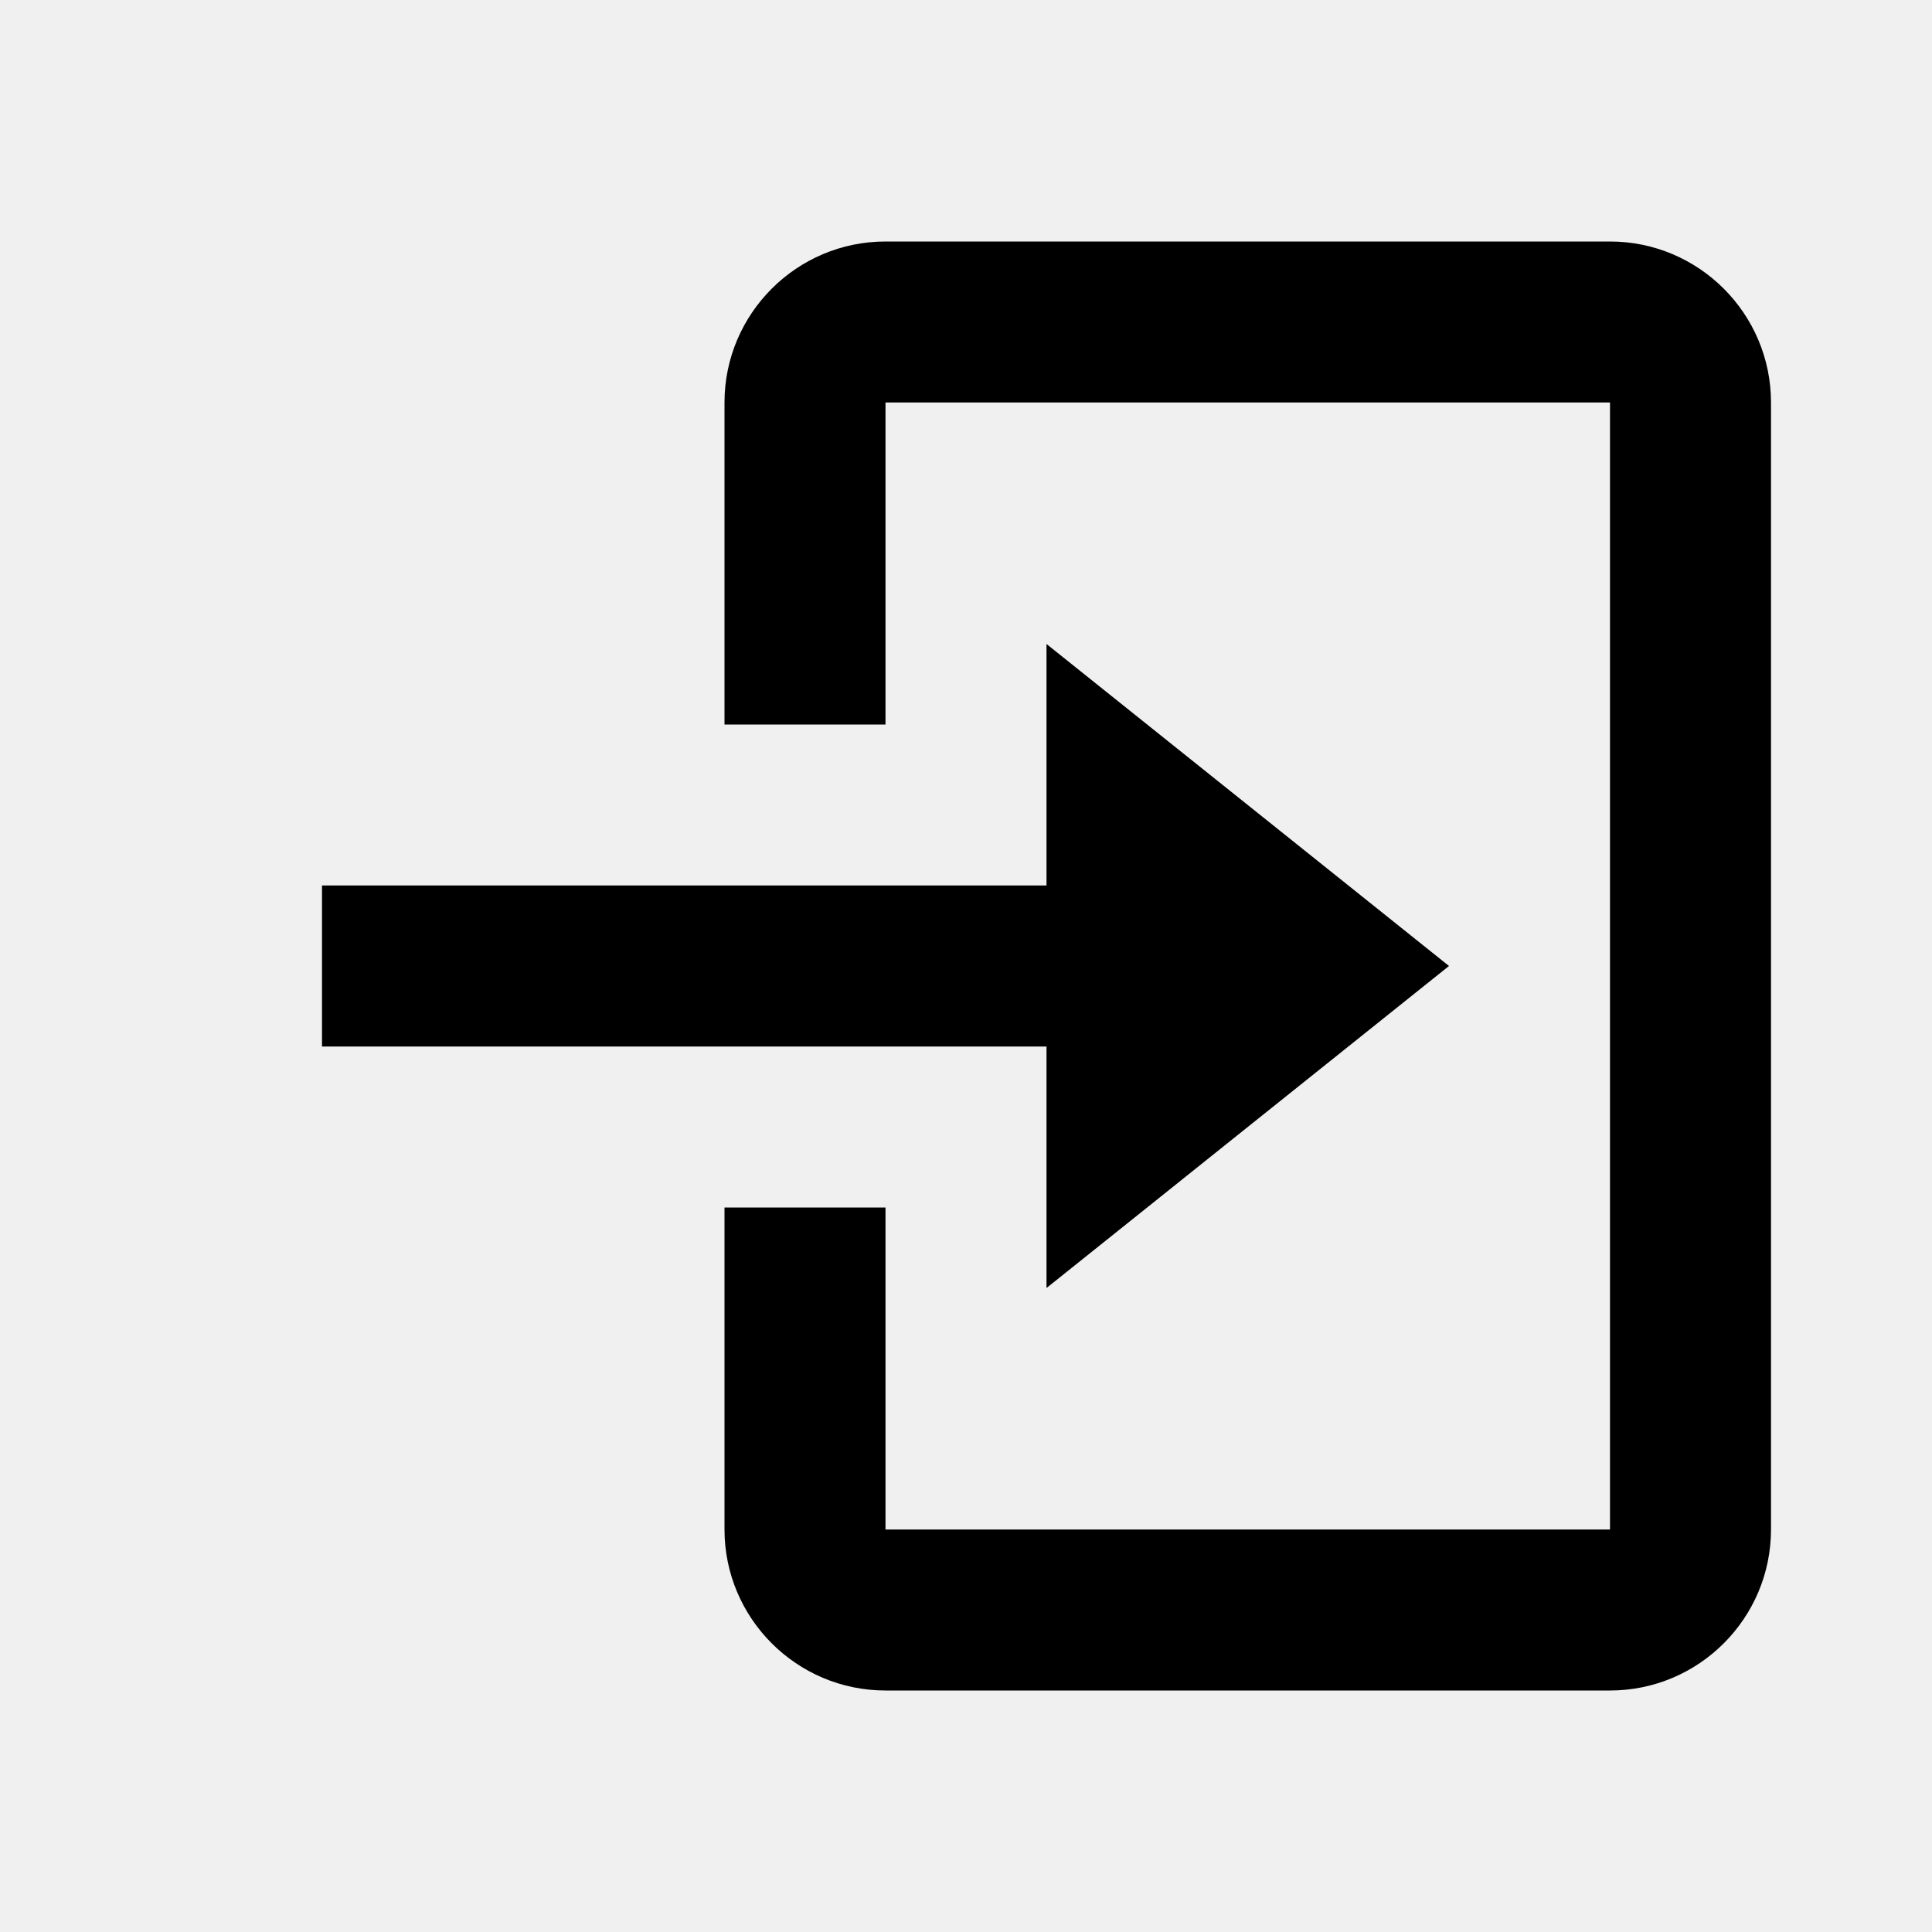
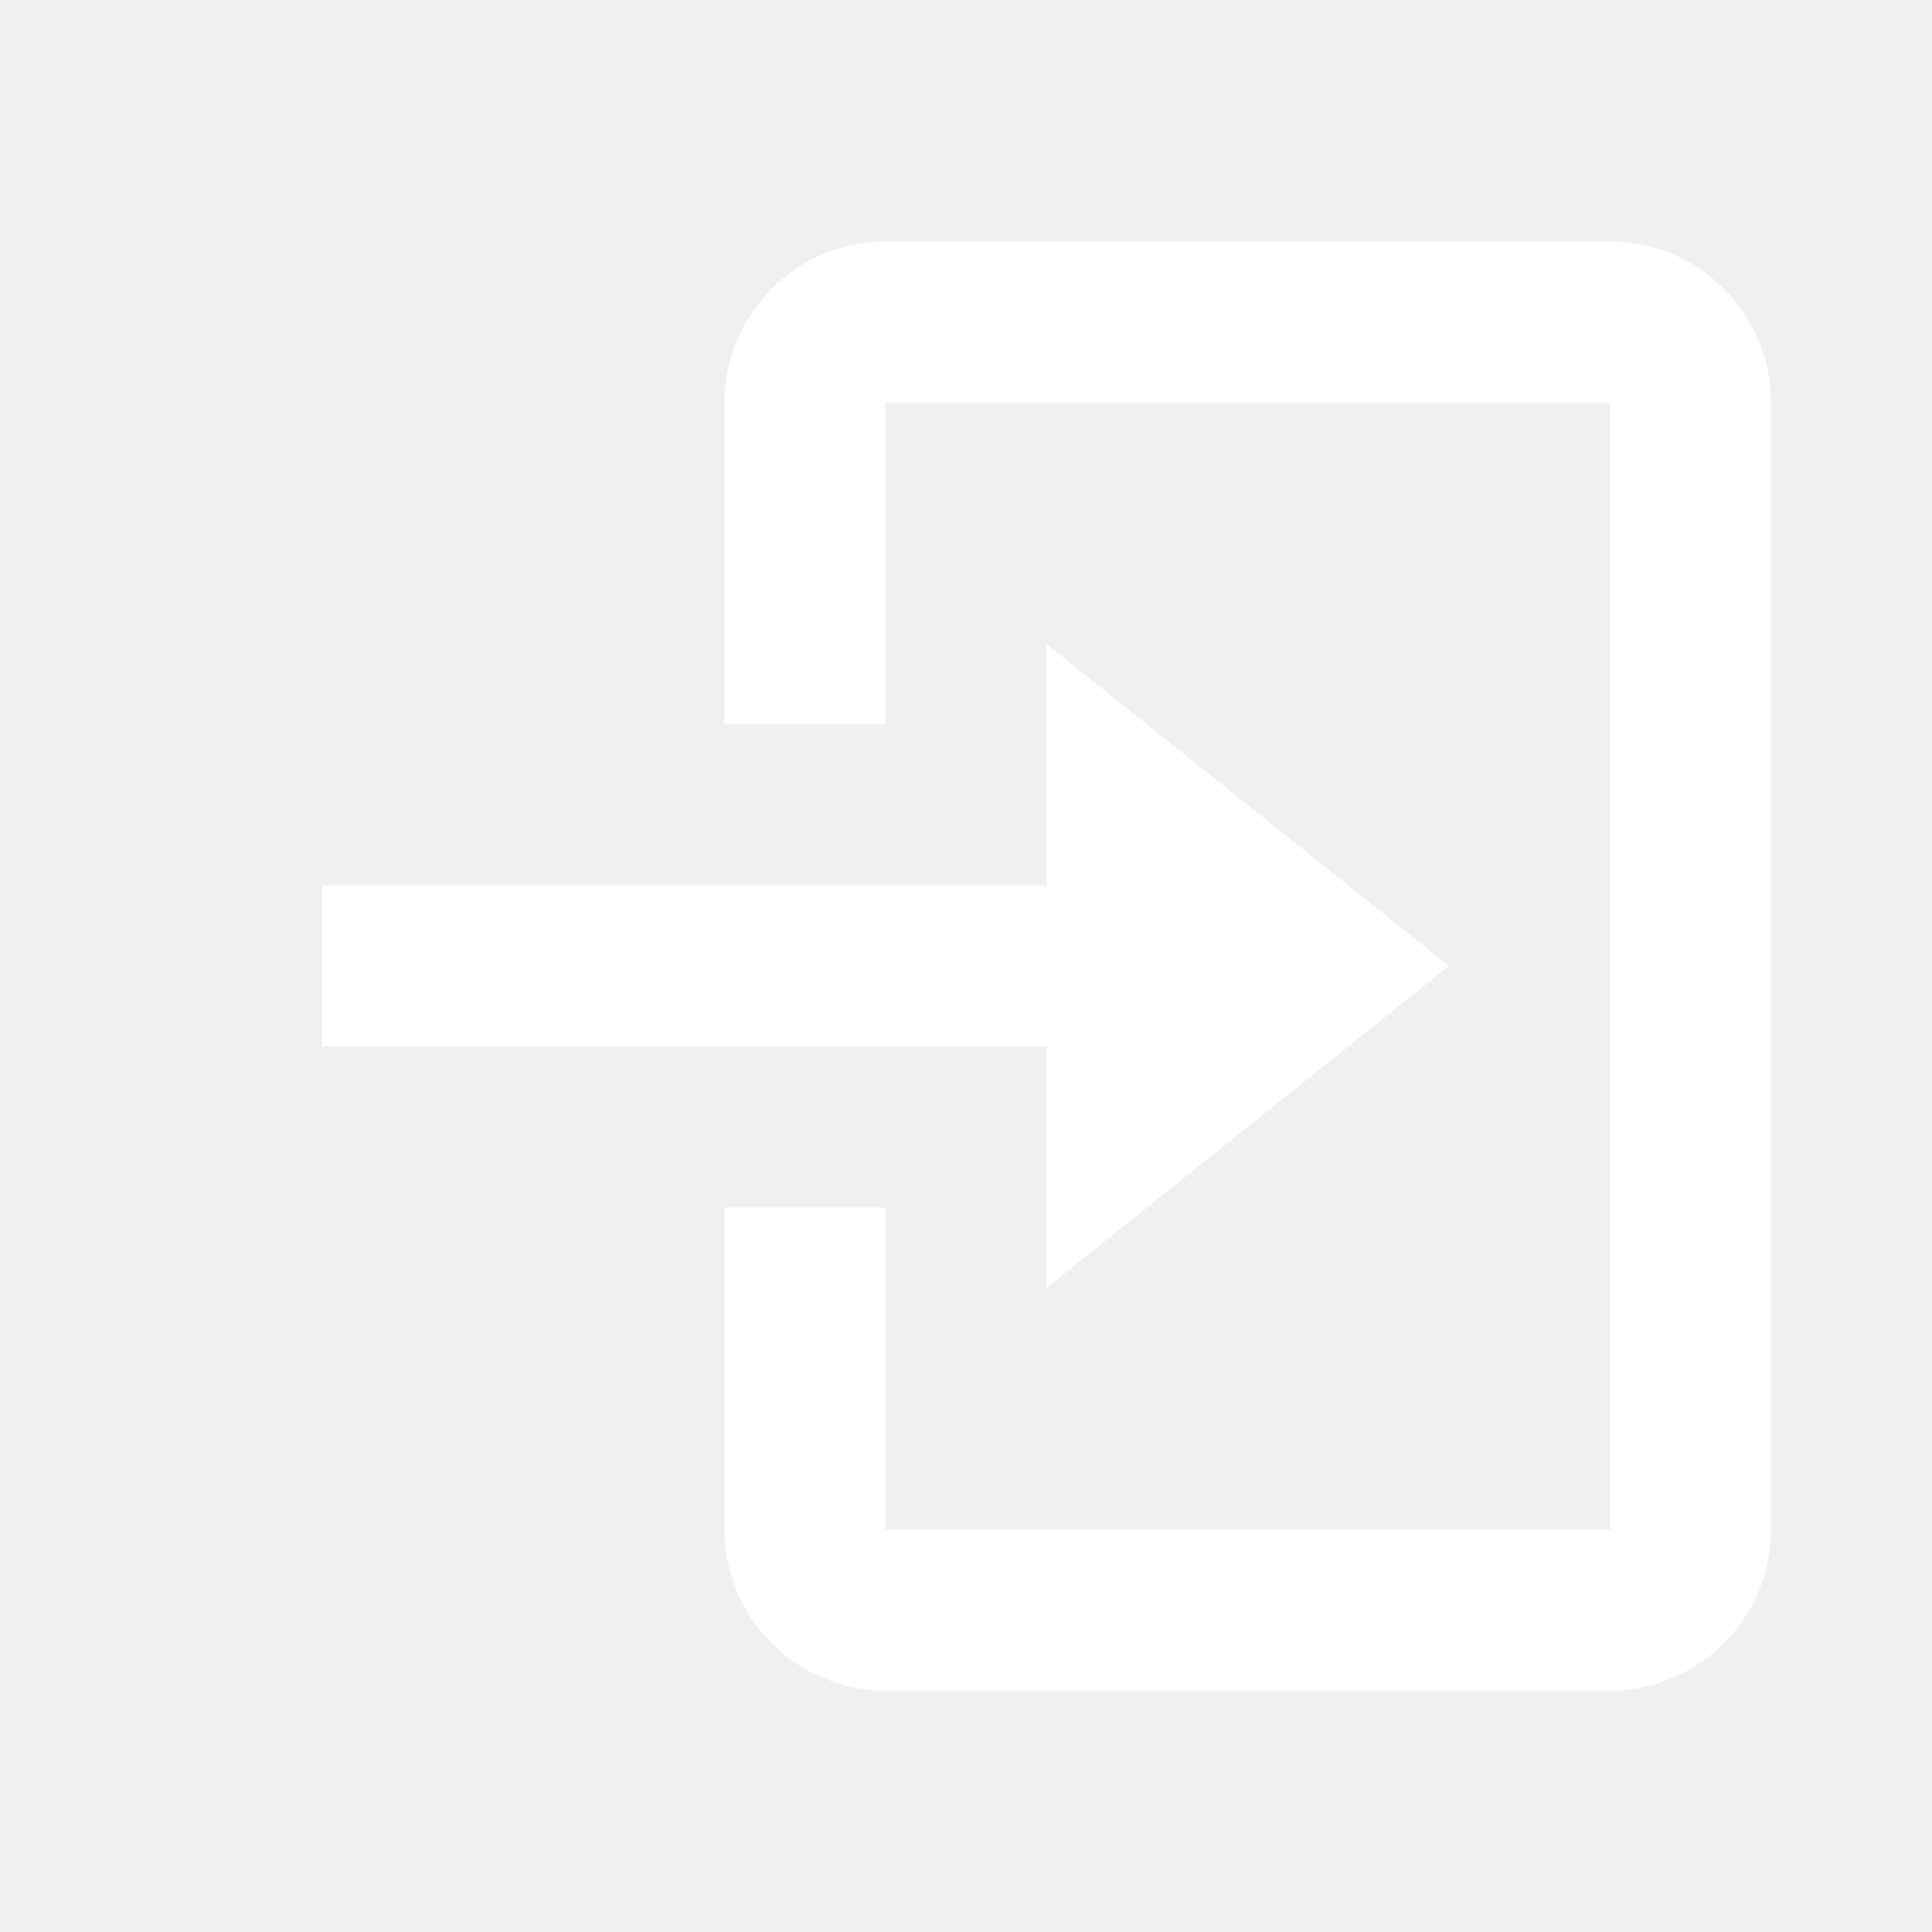
- <svg xmlns="http://www.w3.org/2000/svg" width="24" height="24" viewBox="0 0 24 24" style="fill: #000;">
-   <path fill="#000" d="m13 16 5-4-5-4v3H4v2h9z" />
-   <path fill="#000" d="M20 3h-9c-1.103 0-2 .897-2 2v4h2V5h9v14h-9v-4H9v4c0 1.103.897 2 2 2h9c1.103 0 2-.897 2-2V5c0-1.103-.897-2-2-2z" />
+ <svg xmlns="http://www.w3.org/2000/svg" width="24" height="24" viewBox="0 0 24 24" style="fill: #fff;">
+   <path fill="#fff" d="m13 16 5-4-5-4v3H4v2h9z" />
+   <path fill="#fff" d="M20 3h-9c-1.103 0-2 .897-2 2v4h2V5h9v14h-9v-4H9v4c0 1.103.897 2 2 2h9c1.103 0 2-.897 2-2V5c0-1.103-.897-2-2-2z" />
</svg>
